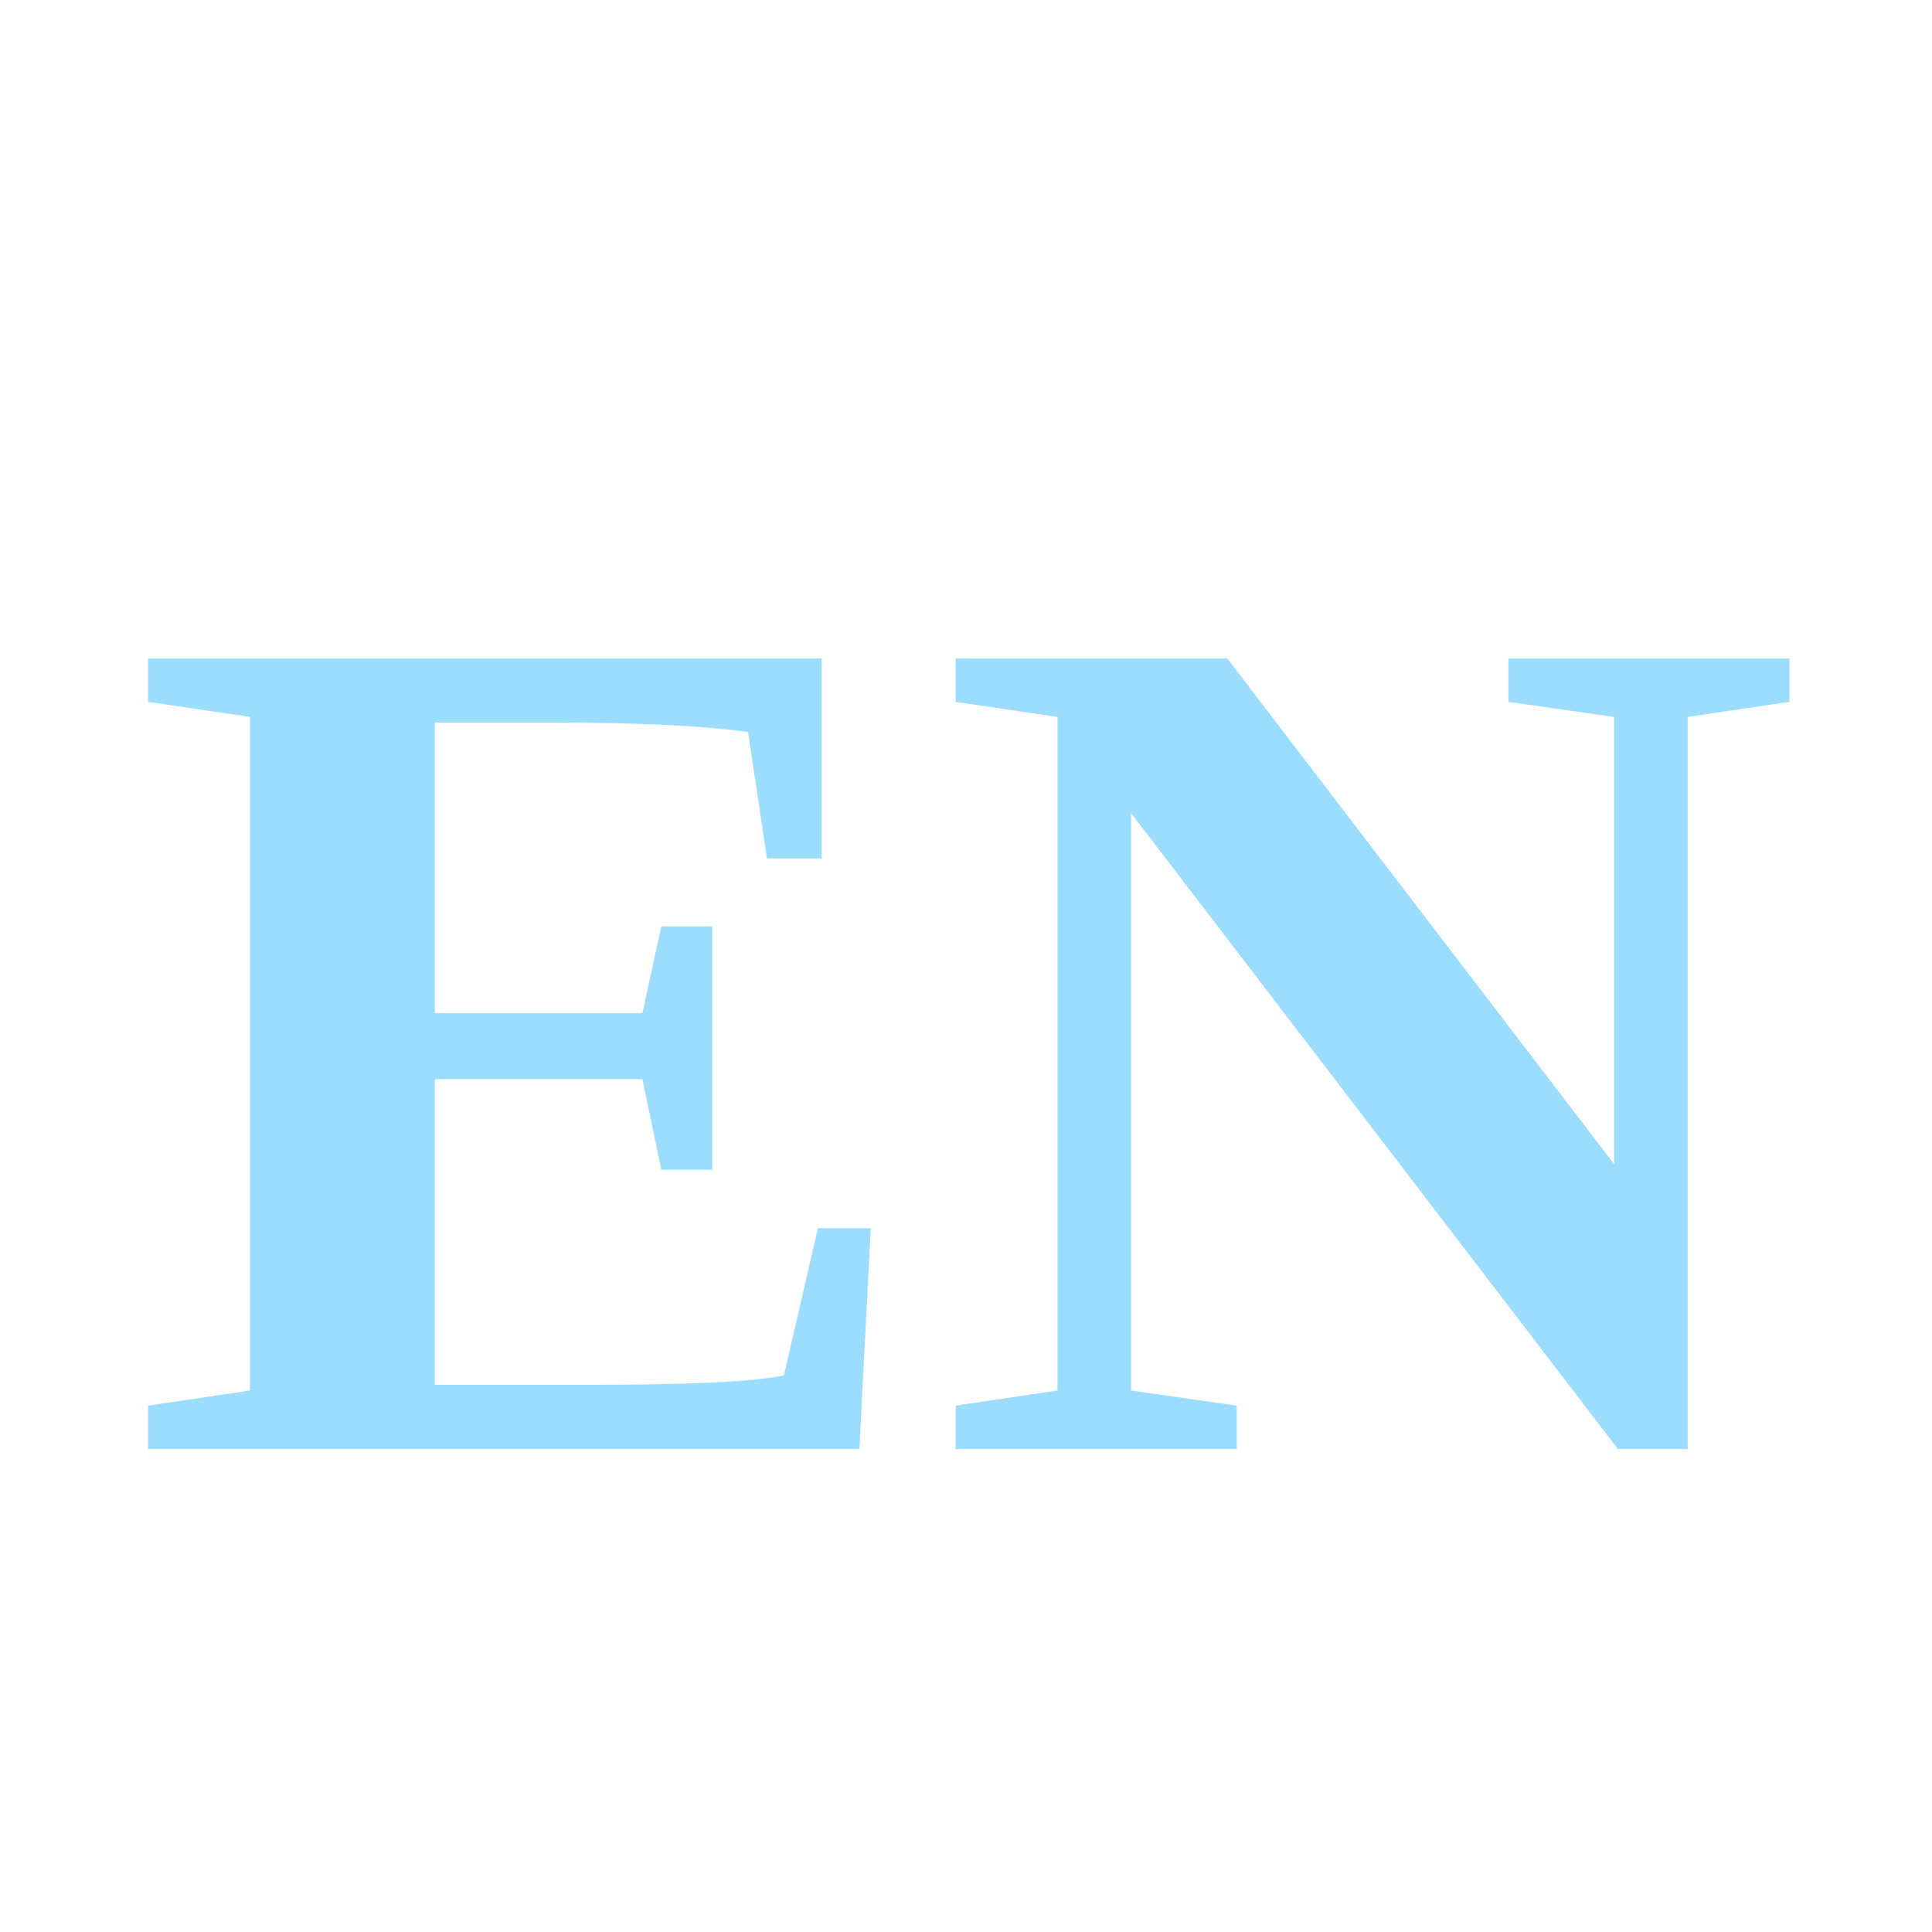
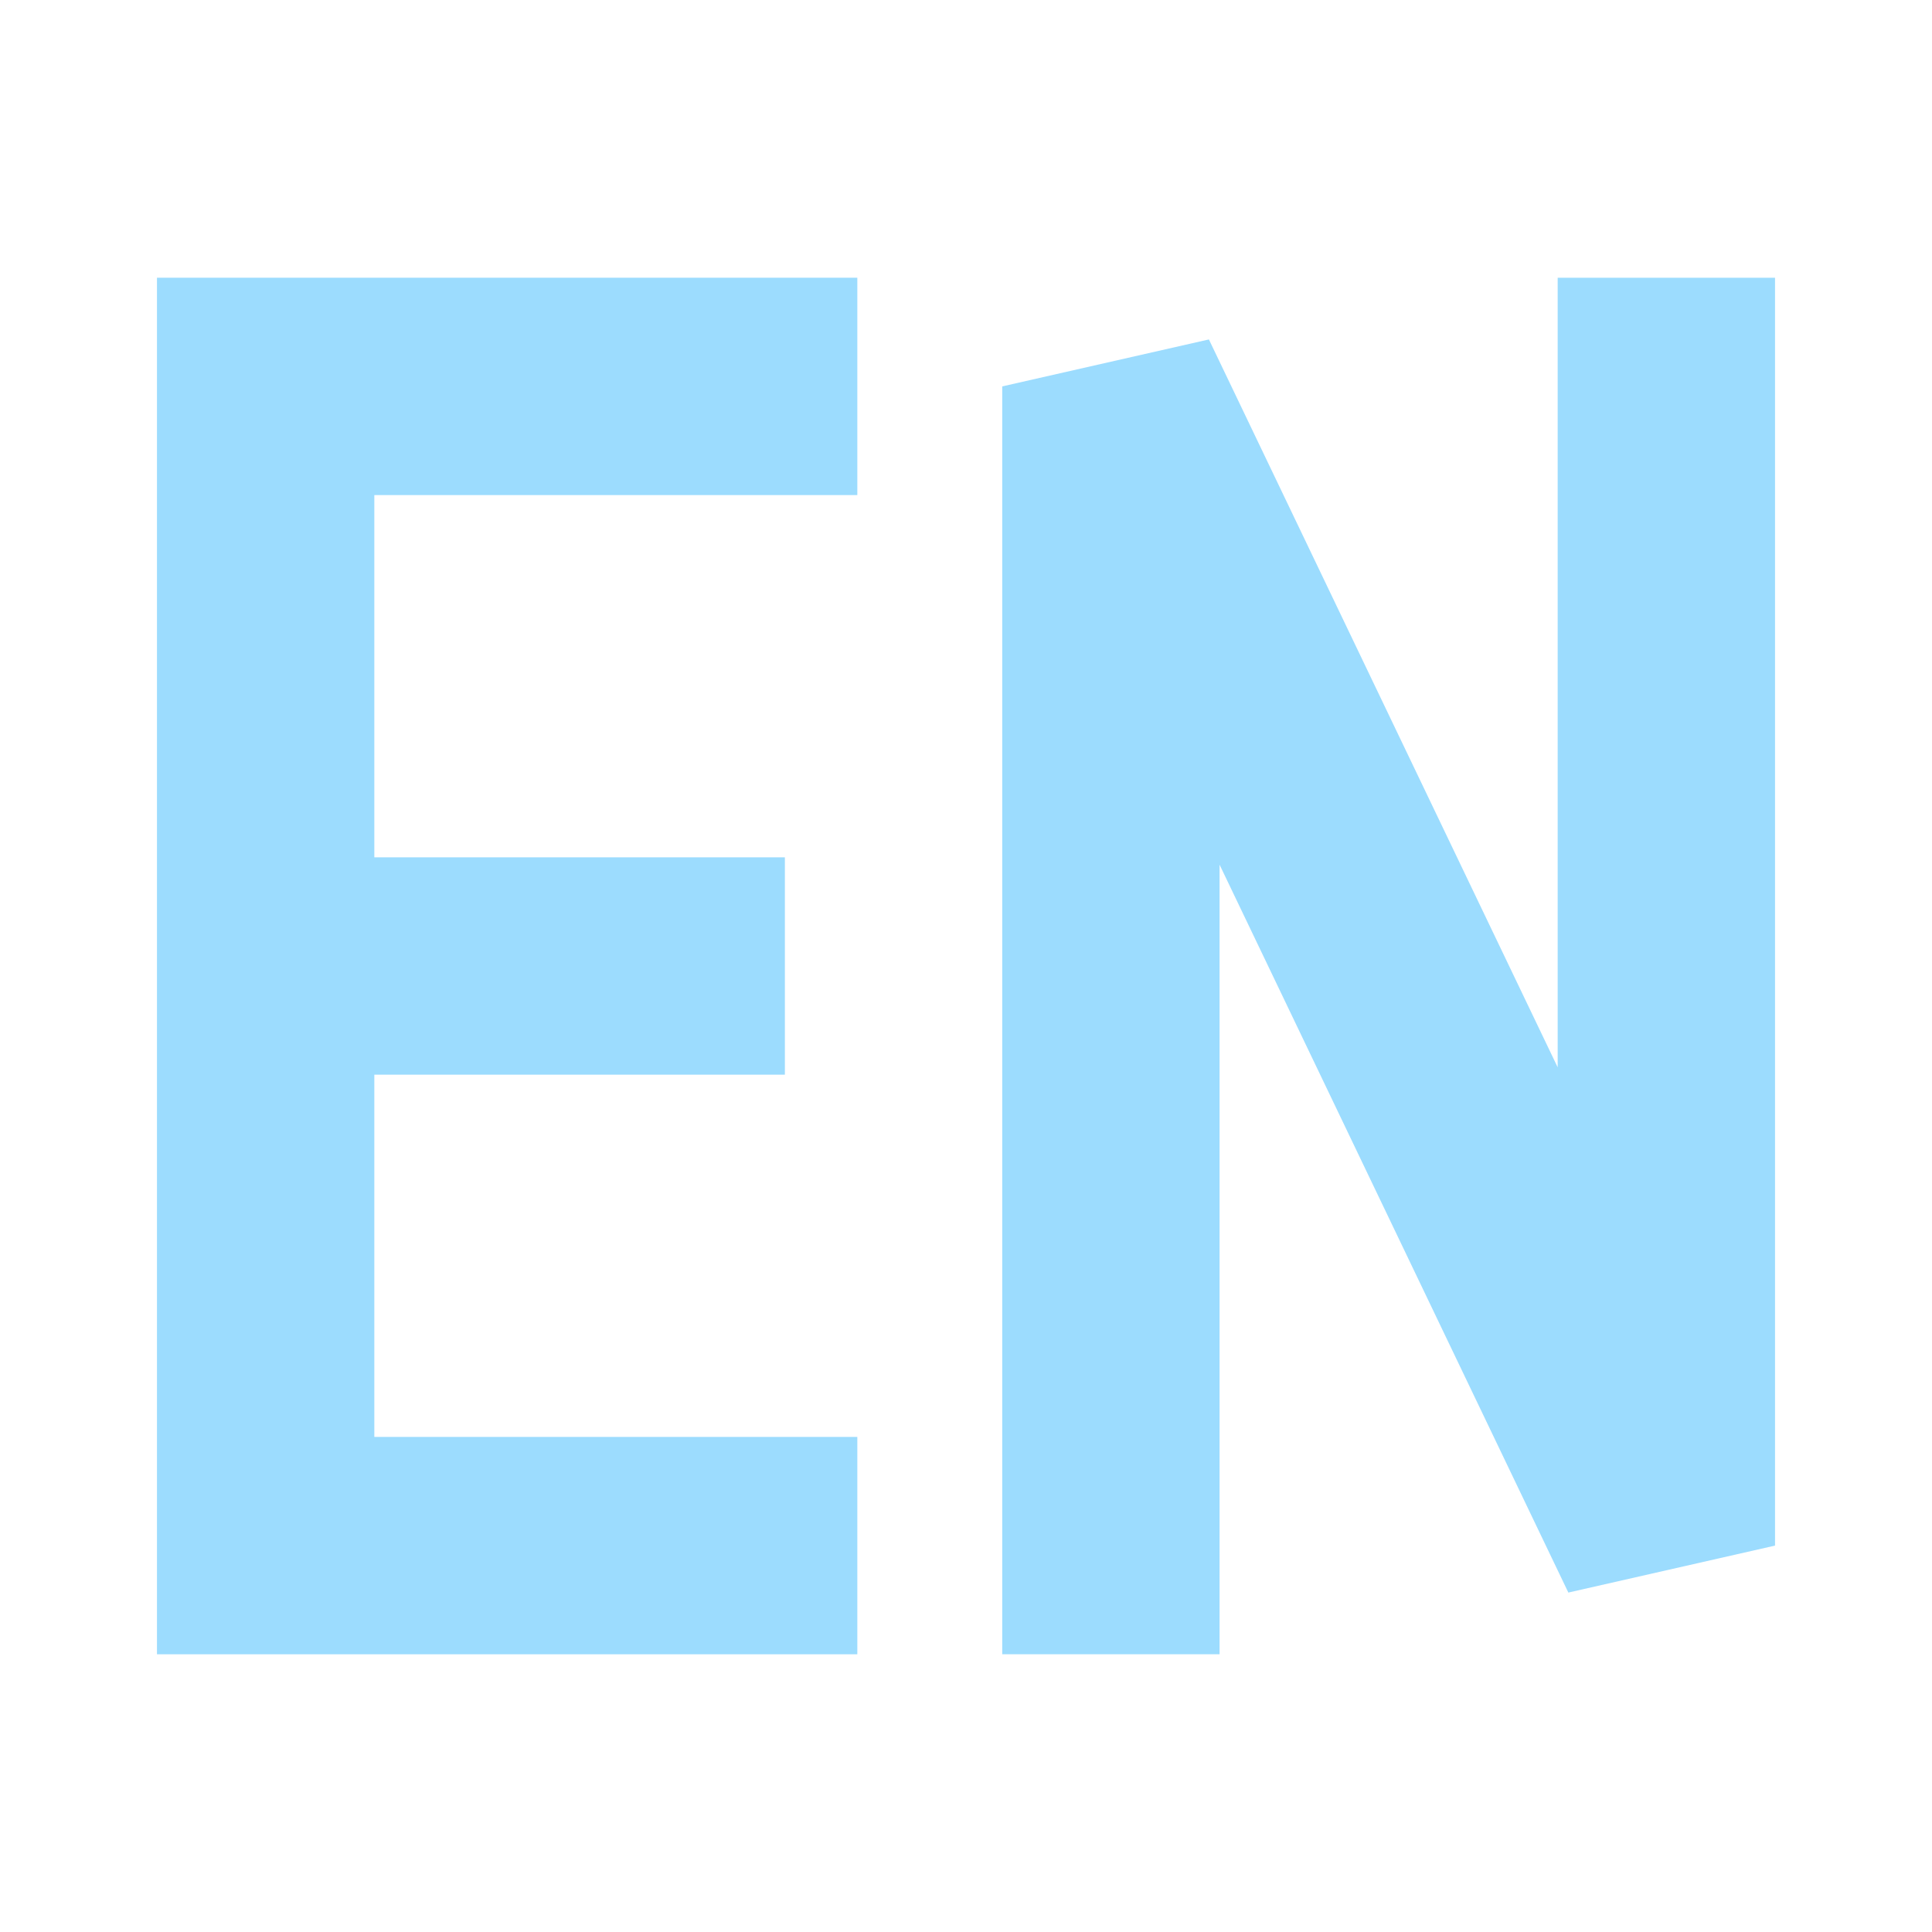
<svg xmlns="http://www.w3.org/2000/svg" viewBox="0 0 16 16" width="16" height="16">
-   <text x="8" y="12" font-family="Georgia, 'Times New Roman', serif" font-size="10" font-weight="700" text-anchor="middle" fill="#9CDCFE">EN</text>
+   <g fill="none" stroke="#9CDCFE" stroke-width="1.8" stroke-linecap="square" stroke-linejoin="miter">
+     <path d="M6.2 3.2 H2.2 V12.8 H6.2 M2.2 8 H5.6" />
+     <path d="M9.2 12.8 V3.2 L13.8 12.8 V3.2" />
+   </g>
</svg>
